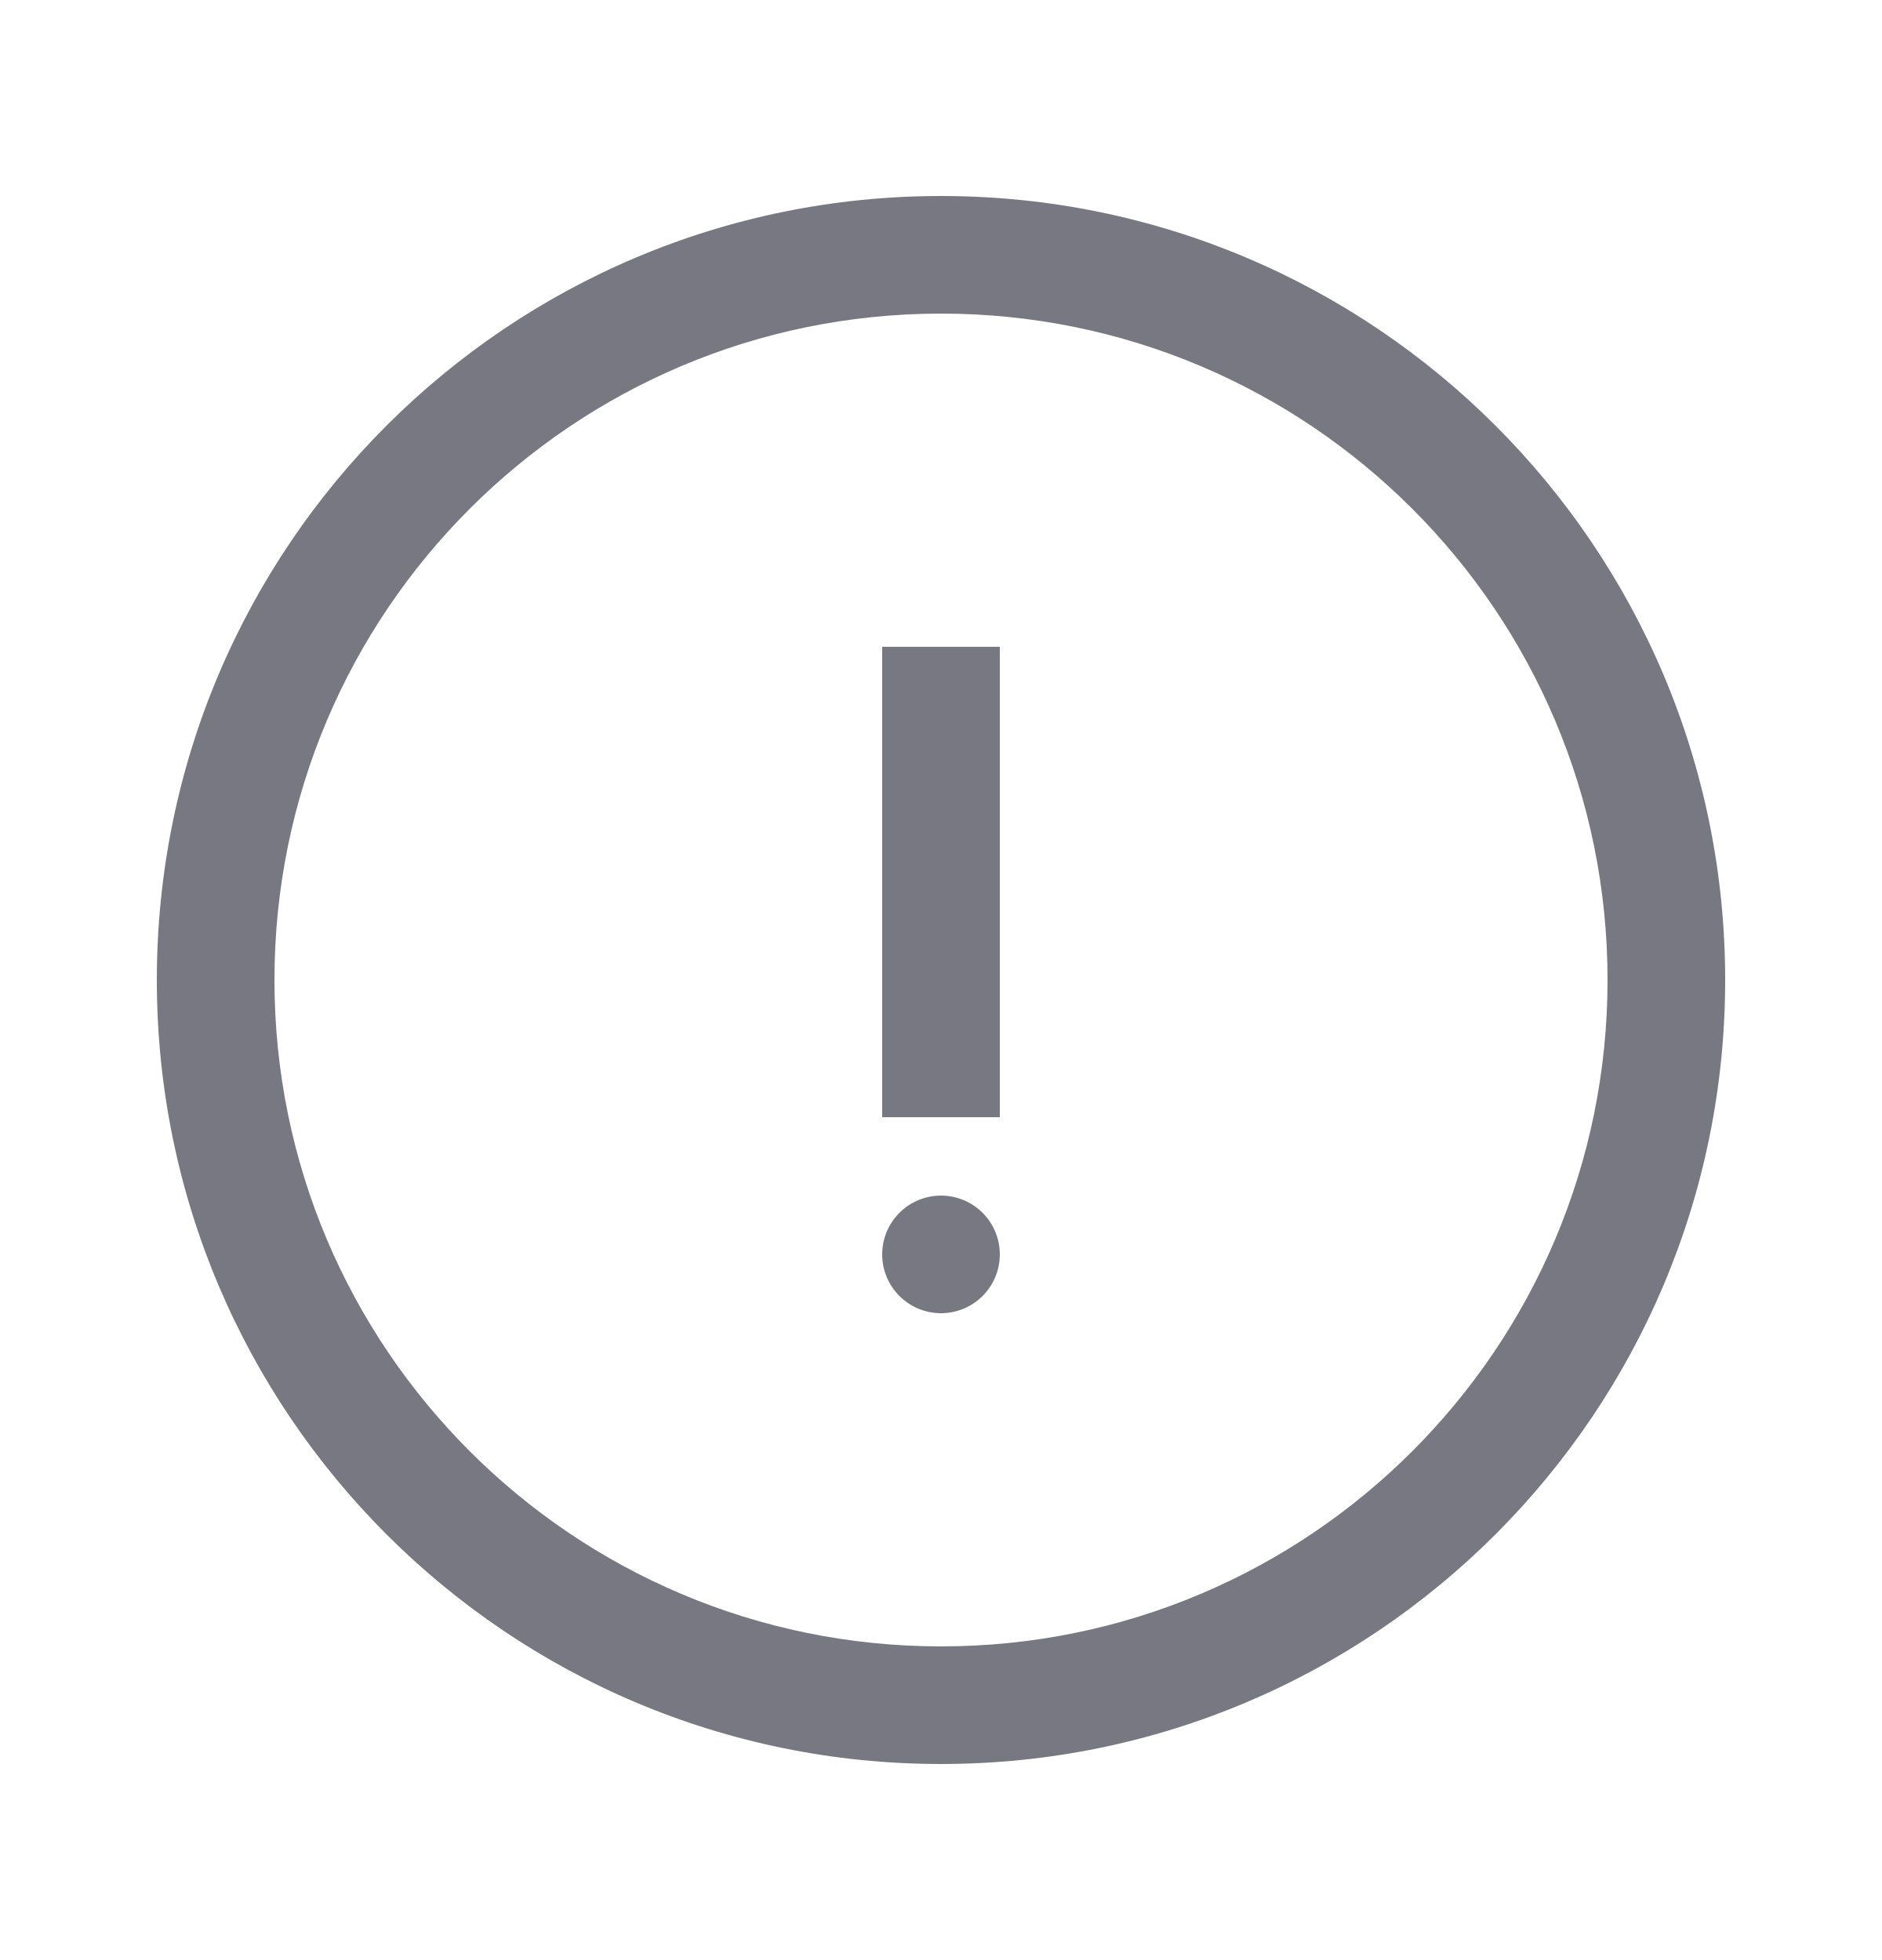
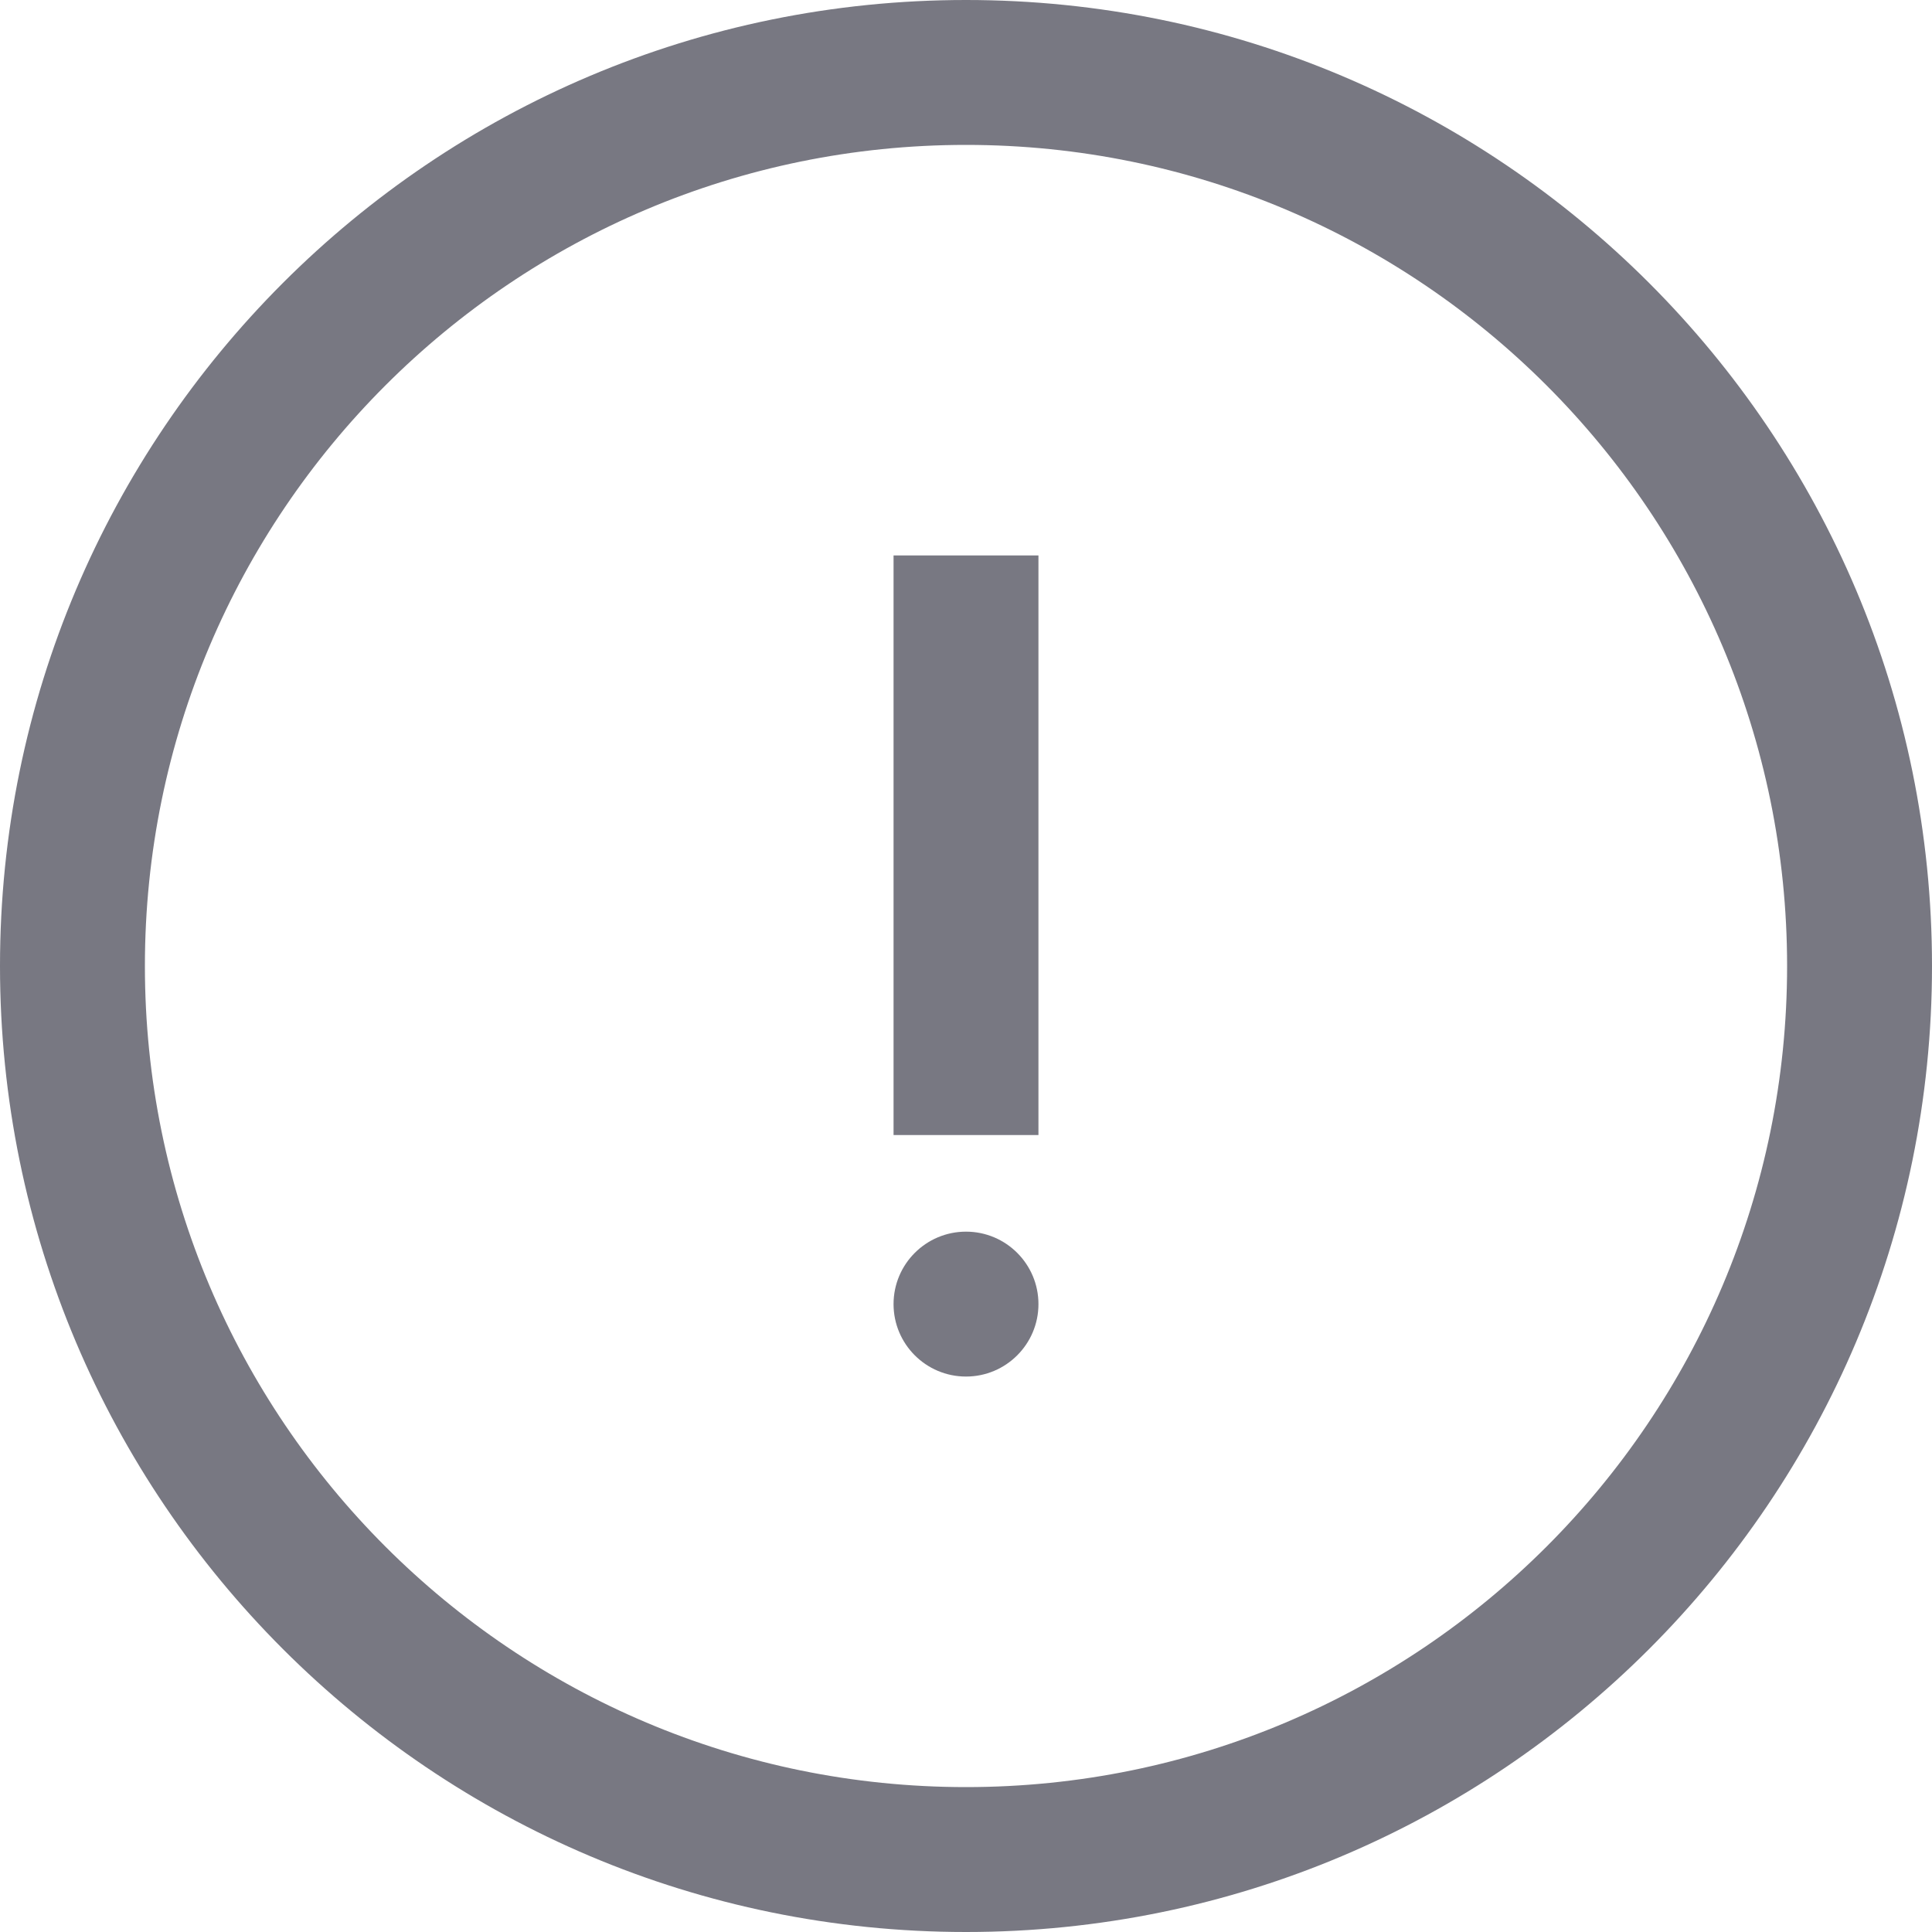
- <svg xmlns="http://www.w3.org/2000/svg" width="24" height="25" viewBox="0 0 24 25" fill="none">
-   <path d="M12 2.5C17.523 2.5 22 6.977 22 12.5C22 18.023 17.523 22.5 12 22.5C6.477 22.5 2 18.023 2 12.5C2 6.977 6.477 2.5 12 2.5ZM12 4C7.306 4 3.5 7.806 3.5 12.5C3.5 17.194 7.306 21 12 21C16.694 21 20.5 17.194 20.5 12.5C20.5 7.806 16.694 4 12 4ZM12 15.25C12.414 15.25 12.75 15.586 12.75 16C12.75 16.414 12.414 16.75 12 16.75C11.586 16.75 11.25 16.414 11.25 16C11.25 15.586 11.586 15.25 12 15.25ZM12.75 14.25H11.25V8.25H12.75V14.25Z" fill="#787882" />
+ <svg xmlns="http://www.w3.org/2000/svg" width="20" height="20" viewBox="0 0 20 20" fill="none">
+   <path d="M10 0C15.523 0 20 4.477 20 10C20 15.523 15.523 20 10 20C4.477 20 0 15.523 0 10C0 4.477 4.477 0 10 0ZM10 1.5C5.306 1.5 1.5 5.306 1.5 10C1.5 14.694 5.306 18.5 10 18.5C14.694 18.5 18.5 14.694 18.5 10C18.5 5.306 14.694 1.5 10 1.5ZM10 12.75C10.414 12.75 10.75 13.086 10.75 13.5C10.75 13.914 10.414 14.25 10 14.25C9.586 14.25 9.25 13.914 9.25 13.5C9.25 13.086 9.586 12.75 10 12.75ZM10.75 11.75H9.25V5.75H10.75V11.75Z" fill="#787882" />
</svg>
